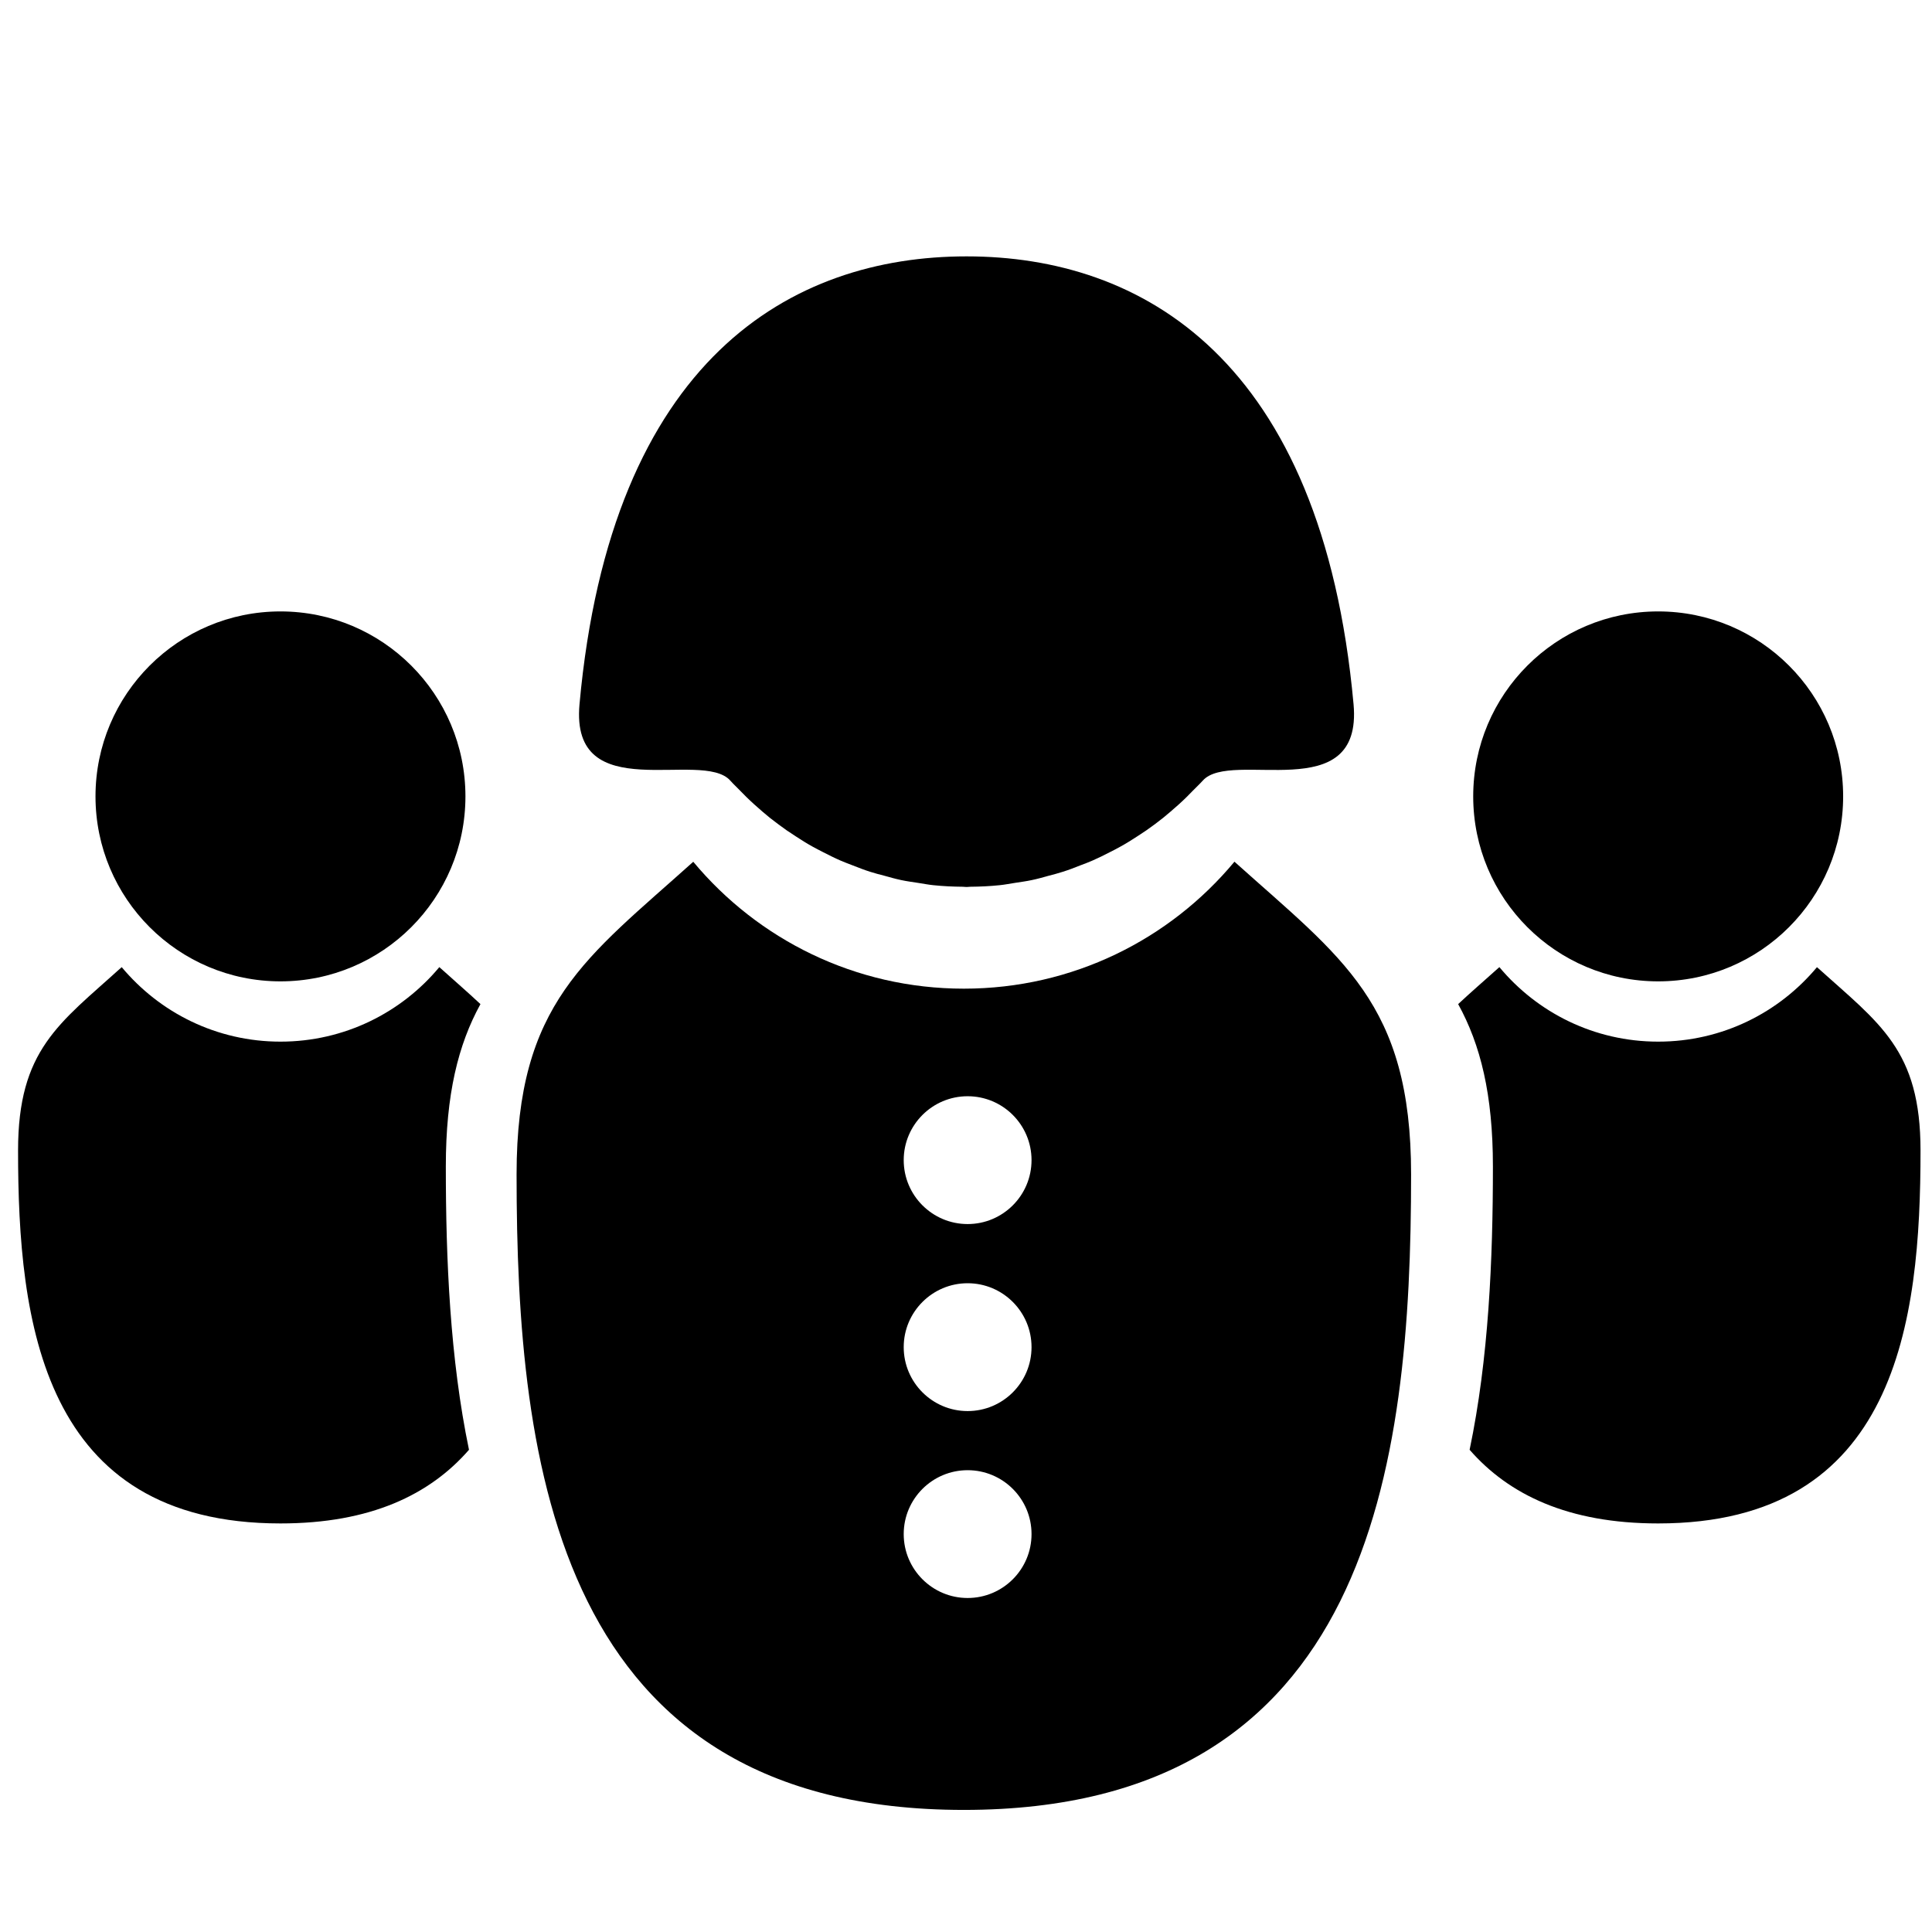
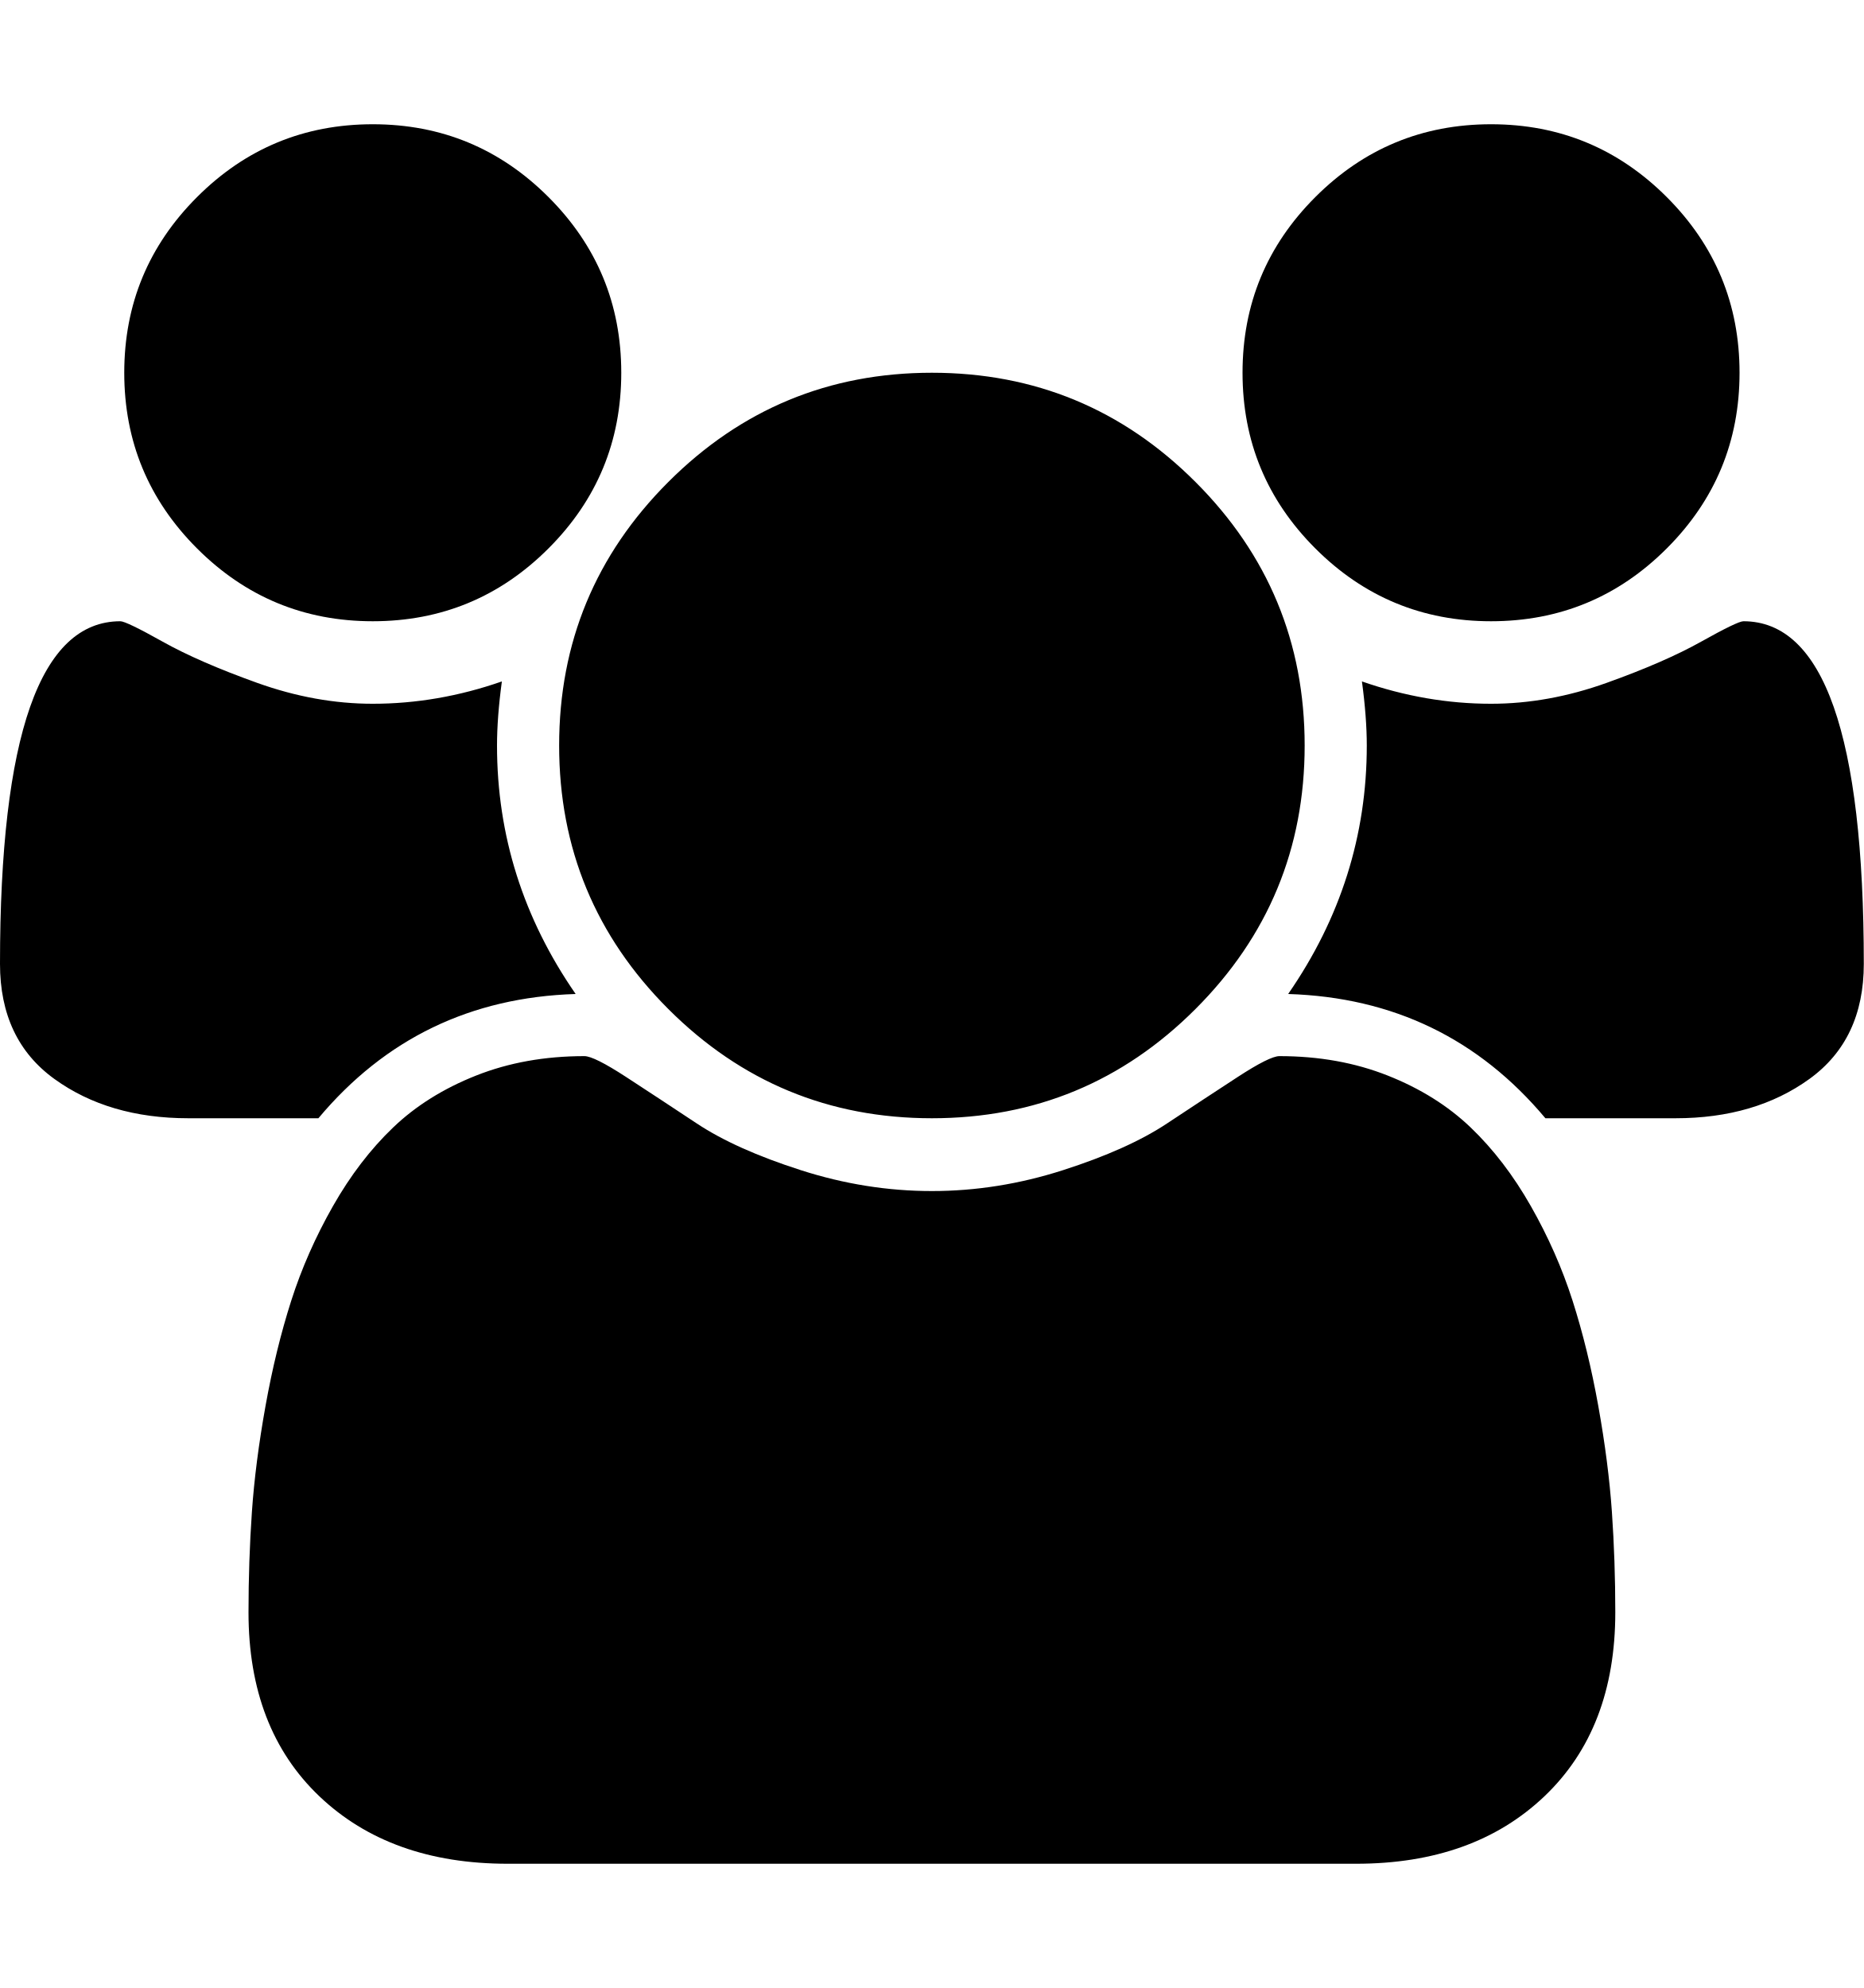
- <svg xmlns="http://www.w3.org/2000/svg" version="1.1" id="Layer_1" x="0px" y="0px" width="100px" height="100px" viewBox="0 0 100 100" enable-background="new 0 0 100 100" xml:space="preserve">
-   <path d="M37.801,40.405c0.163,0.185,0.346,0.35,0.517,0.529c0.104,0.106,0.206,0.212,0.31,0.314c0.27,0.265,0.548,0.513,0.835,0.76  c0.127,0.108,0.258,0.216,0.385,0.322c0.285,0.224,0.575,0.438,0.867,0.646c0.154,0.104,0.309,0.209,0.467,0.309  c0.287,0.189,0.582,0.374,0.882,0.539c0.181,0.102,0.366,0.192,0.545,0.286c0.299,0.154,0.599,0.304,0.906,0.437  c0.203,0.089,0.412,0.164,0.619,0.245c0.304,0.118,0.6,0.236,0.908,0.332c0.235,0.077,0.478,0.138,0.721,0.201  c0.289,0.081,0.583,0.165,0.879,0.227c0.285,0.062,0.586,0.101,0.875,0.146c0.266,0.039,0.524,0.093,0.79,0.119  c0.501,0.052,1.01,0.077,1.527,0.081c0.066,0.002,0.124,0.012,0.188,0.012l0,0c0.004,0,0.008,0,0.012,0  c0.065,0,0.124-0.01,0.185-0.012c0.517-0.004,1.025-0.029,1.526-0.081c0.27-0.026,0.524-0.081,0.79-0.119  c0.289-0.046,0.59-0.084,0.875-0.146c0.301-0.062,0.59-0.146,0.883-0.227c0.243-0.063,0.479-0.124,0.713-0.201  c0.312-0.096,0.613-0.213,0.91-0.332c0.212-0.081,0.42-0.155,0.62-0.245c0.309-0.134,0.609-0.283,0.906-0.437  c0.185-0.093,0.366-0.184,0.544-0.286c0.304-0.165,0.593-0.35,0.886-0.539c0.154-0.1,0.312-0.205,0.467-0.309  c0.297-0.207,0.586-0.422,0.867-0.647c0.127-0.104,0.258-0.212,0.382-0.32c0.288-0.247,0.57-0.495,0.836-0.76  c0.104-0.102,0.204-0.208,0.309-0.314c0.174-0.179,0.354-0.344,0.521-0.529c1.464-1.654,8.291,1.438,7.806-3.952  C68.428,18.518,59.05,13.27,50.034,13.27c-0.003,0-0.008,0.002-0.012,0.002V13.27c-9.015,0-18.4,5.248-20.027,23.183  C29.505,41.842,36.334,38.751,37.801,40.405z" />
-   <path d="M63.895,44.601c-3.342,4.02-8.372,6.572-14.007,6.572c-5.63,0-10.661-2.552-14.005-6.568  c-5.556,4.99-9.145,7.304-9.145,16.18c0,15.09,2.085,32.896,23.149,32.896c21.065,0,23.151-17.807,23.151-32.896  C73.038,51.909,69.453,49.595,63.895,44.601z M50.084,82.712c-1.823,0-3.308-1.48-3.308-3.308c0-1.826,1.484-3.307,3.308-3.307  c1.826,0,3.308,1.48,3.308,3.307C53.392,81.231,51.91,82.712,50.084,82.712z M50.084,73.037c-1.823,0-3.308-1.482-3.308-3.309  c0-1.825,1.484-3.308,3.308-3.308c1.826,0,3.308,1.482,3.308,3.308C53.392,71.555,51.91,73.037,50.084,73.037z M50.084,63.357  c-1.823,0-3.308-1.481-3.308-3.309c0-1.825,1.484-3.307,3.308-3.307c1.826,0,3.308,1.481,3.308,3.307  C53.392,61.876,51.91,63.357,50.084,63.357z" />
-   <path d="M22.739,50.058c-1.96,2.357-4.917,3.857-8.222,3.857c-3.303,0-6.254-1.5-8.216-3.855c-3.257,2.93-5.366,4.285-5.366,9.492  c0,8.855,1.228,19.301,13.582,19.301c4.658,0,7.732-1.487,9.758-3.812c-0.981-4.718-1.199-9.829-1.199-14.662  c0-3.74,0.64-6.309,1.792-8.407C24.23,51.374,23.523,50.761,22.739,50.058z" />
-   <circle cx="14.517" cy="41.221" r="9.574" />
-   <path d="M94.045,50.06c-1.961,2.355-4.91,3.855-8.218,3.855c-3.307,0-6.259-1.5-8.219-3.857c-0.786,0.703-1.495,1.316-2.134,1.914  c1.155,2.099,1.799,4.667,1.799,8.407c0,4.833-0.22,9.944-1.206,14.662c2.028,2.324,5.104,3.812,9.76,3.812  c12.357,0,13.579-10.445,13.579-19.301C99.406,54.345,97.302,52.989,94.045,50.06z" />
-   <circle cx="85.827" cy="41.221" r="9.574" />
+ <svg xmlns="http://www.w3.org/2000/svg" contentScriptType="text/ecmascript" contentStyleType="text/css" enable-background="new 0 0 2048 2048" height="2048px" id="Layer_1" preserveAspectRatio="xMidYMid meet" version="1.1" viewBox="0.0 0 1920.0 2048" width="1920.0px" xml:space="preserve" zoomAndPan="magnify">
+   <path d="M593,1024c-108,3.333-196.333,46-265,128H194c-54.667,0-100.667-13.5-138-40.5S0,1045,0,993c0-235.333,41.333-353,124-353  c4,0,18.5,7,43.5,21s57.5,28.167,97.5,42.5S344.667,725,384,725c44.667,0,89-7.667,133-23c-3.333,24.667-5,46.667-5,66  C512,860.667,539,946,593,1024z M1664,1661c0,80-24.333,143.167-73,189.5s-113.333,69.5-194,69.5H523  c-80.667,0-145.333-23.167-194-69.5S256,1741,256,1661c0-35.333,1.167-69.833,3.5-103.5s7-70,14-109s15.833-75.167,26.5-108.5  s25-65.833,43-97.5s38.667-58.667,62-81c23.333-22.333,51.833-40.167,85.5-53.5s70.833-20,111.5-20c6.667,0,21,7.167,43,21.5  s46.333,30.333,73,48c26.667,17.667,62.333,33.667,107,48s89.667,21.5,135,21.5s90.333-7.167,135-21.5s80.333-30.333,107-48  c26.667-17.667,51-33.667,73-48s36.333-21.5,43-21.5c40.667,0,77.833,6.667,111.5,20s62.167,31.167,85.5,53.5  c23.333,22.333,44,49.333,62,81s32.333,64.167,43,97.5s19.5,69.5,26.5,108.5s11.667,75.333,14,109S1664,1625.667,1664,1661z   M640,384c0,70.667-25,131-75,181s-110.333,75-181,75s-131-25-181-75s-75-110.333-75-181s25-131,75-181s110.333-75,181-75  s131,25,181,75S640,313.333,640,384z M1344,768c0,106-37.5,196.5-112.5,271.5S1066,1152,960,1152s-196.5-37.5-271.5-112.5  S576,874,576,768s37.5-196.5,112.5-271.5S854,384,960,384s196.5,37.5,271.5,112.5S1344,662,1344,768z M1920,993  c0,52-18.667,91.5-56,118.5s-83.333,40.5-138,40.5h-134c-68.667-82-157-124.667-265-128c54-78,81-163.333,81-256  c0-19.333-1.667-41.333-5-66c44,15.333,88.333,23,133,23c39.333,0,79-7.167,119-21.5s72.5-28.5,97.5-42.5s39.5-21,43.5-21  C1878.667,640,1920,757.667,1920,993z M1792,384c0,70.667-25,131-75,181s-110.333,75-181,75s-131-25-181-75s-75-110.333-75-181  s25-131,75-181s110.333-75,181-75s131,25,181,75S1792,313.333,1792,384z" />
</svg>
